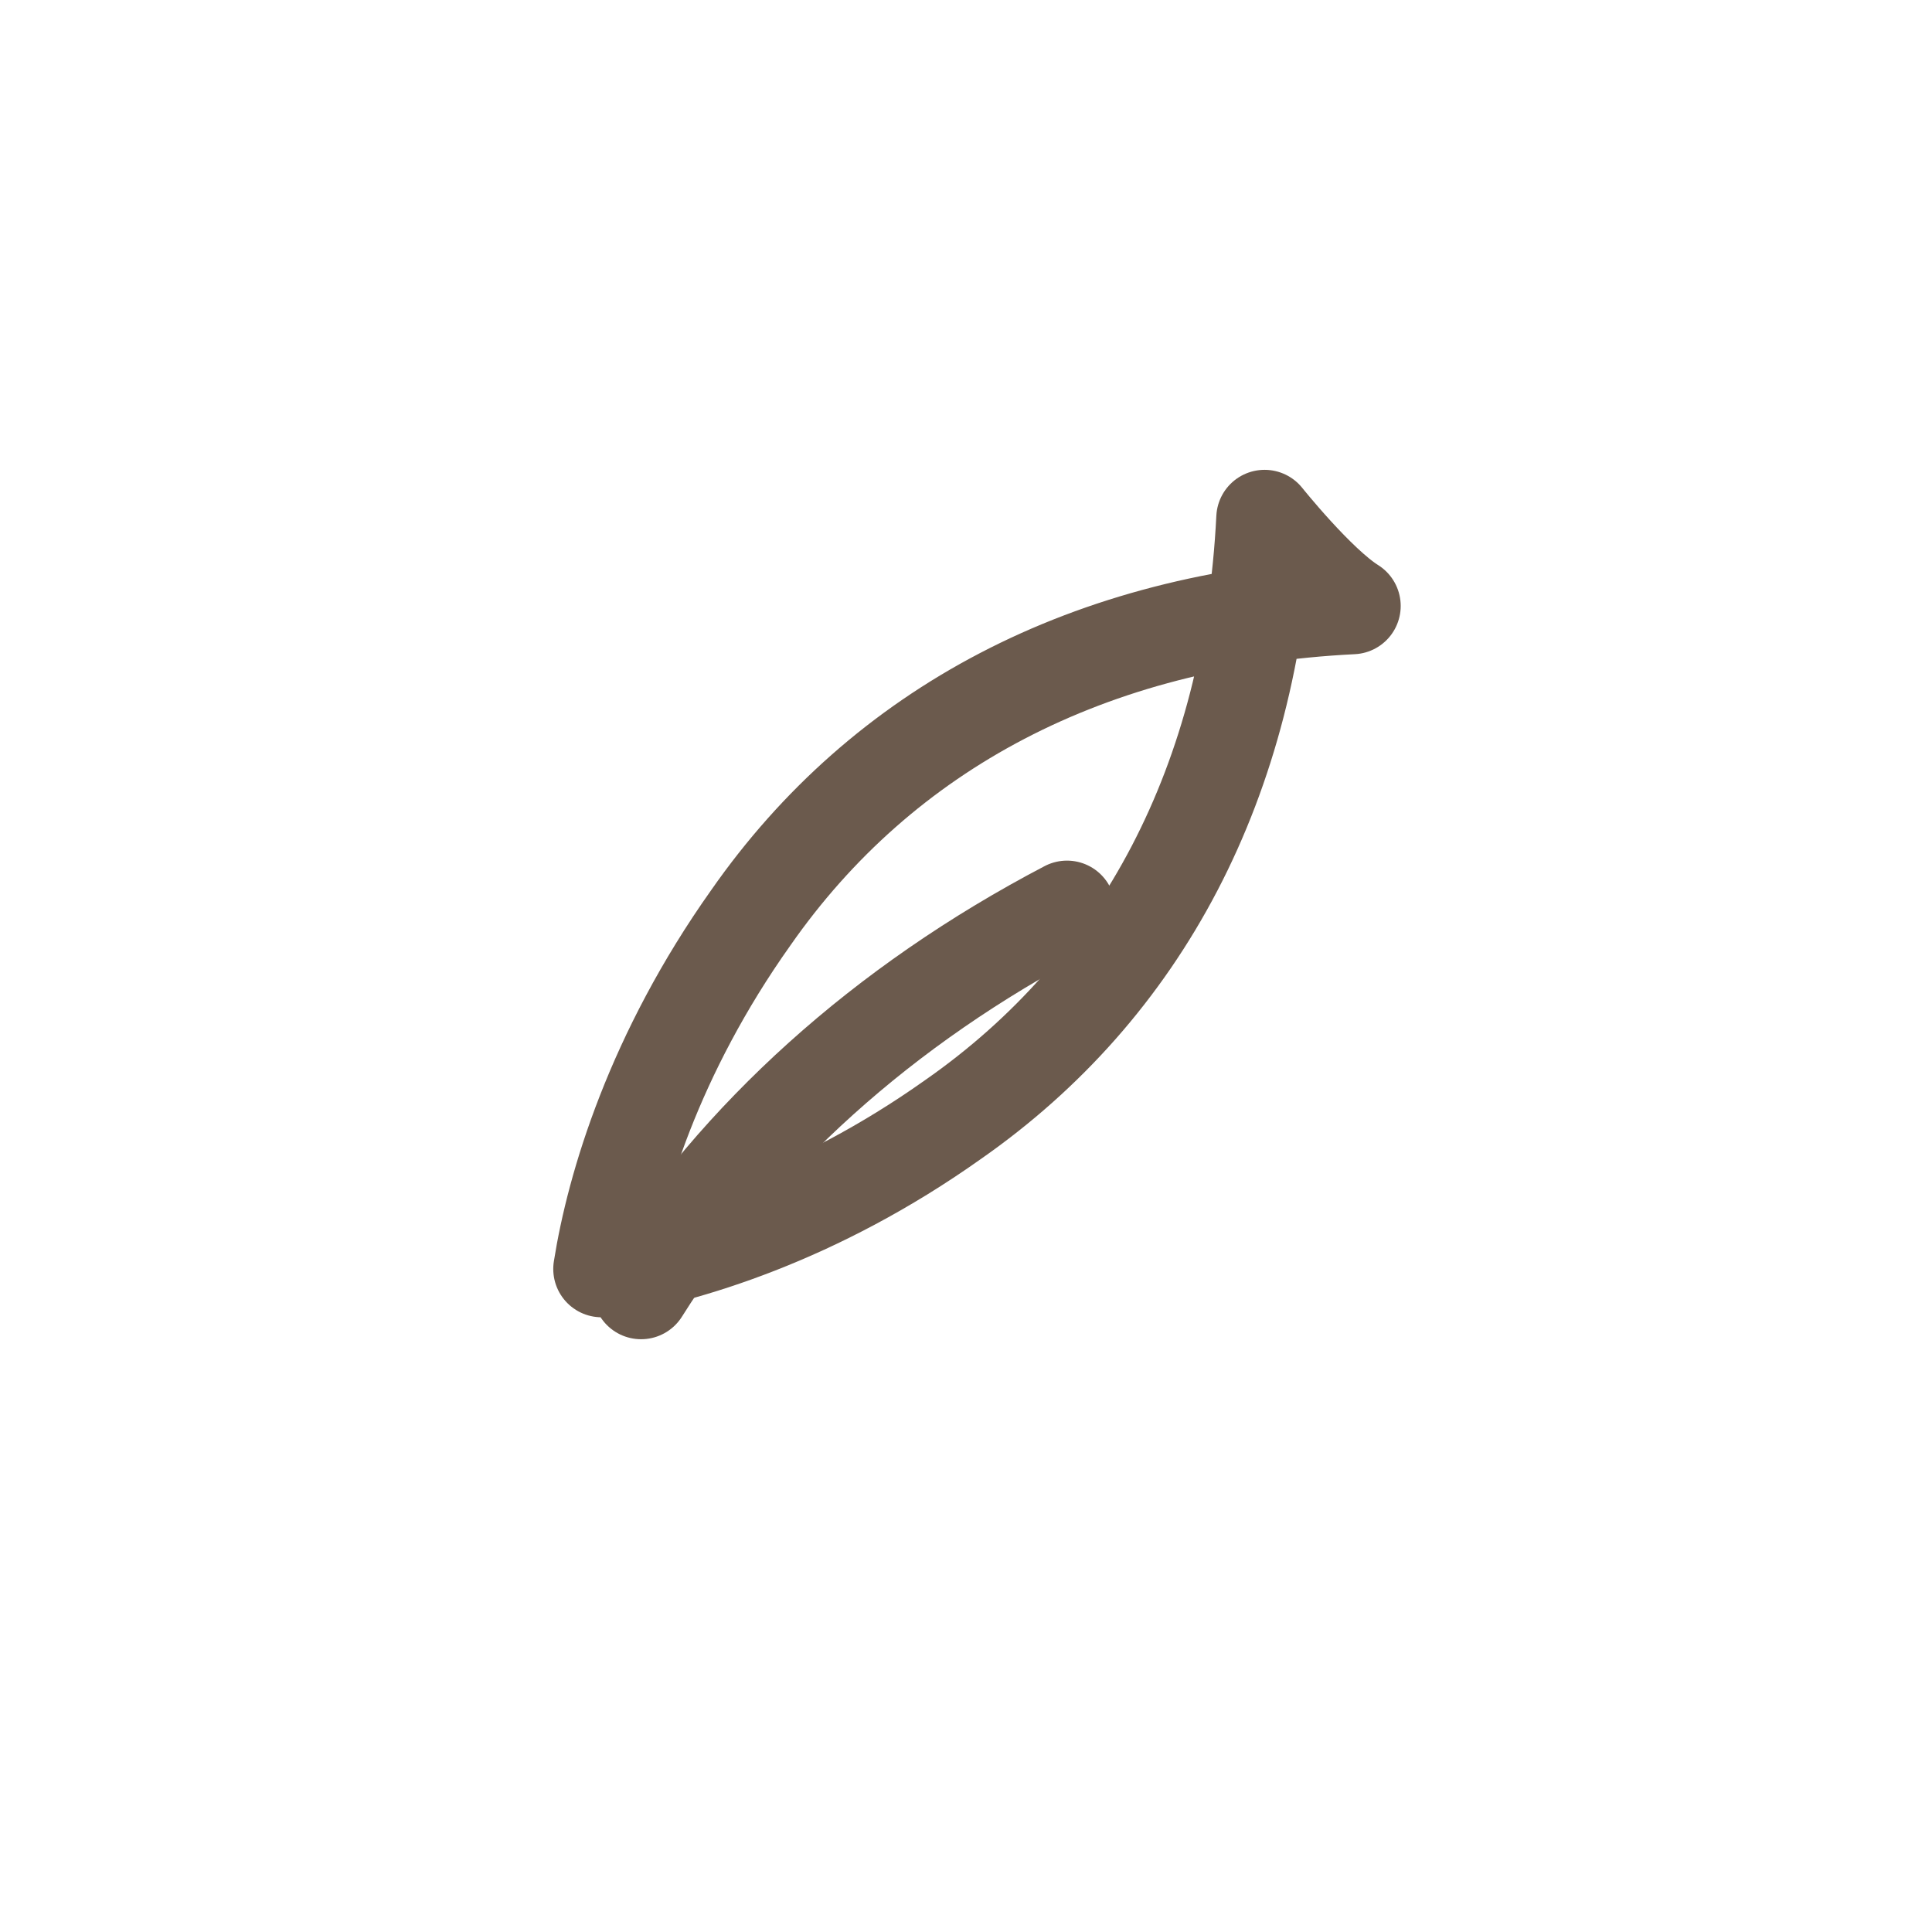
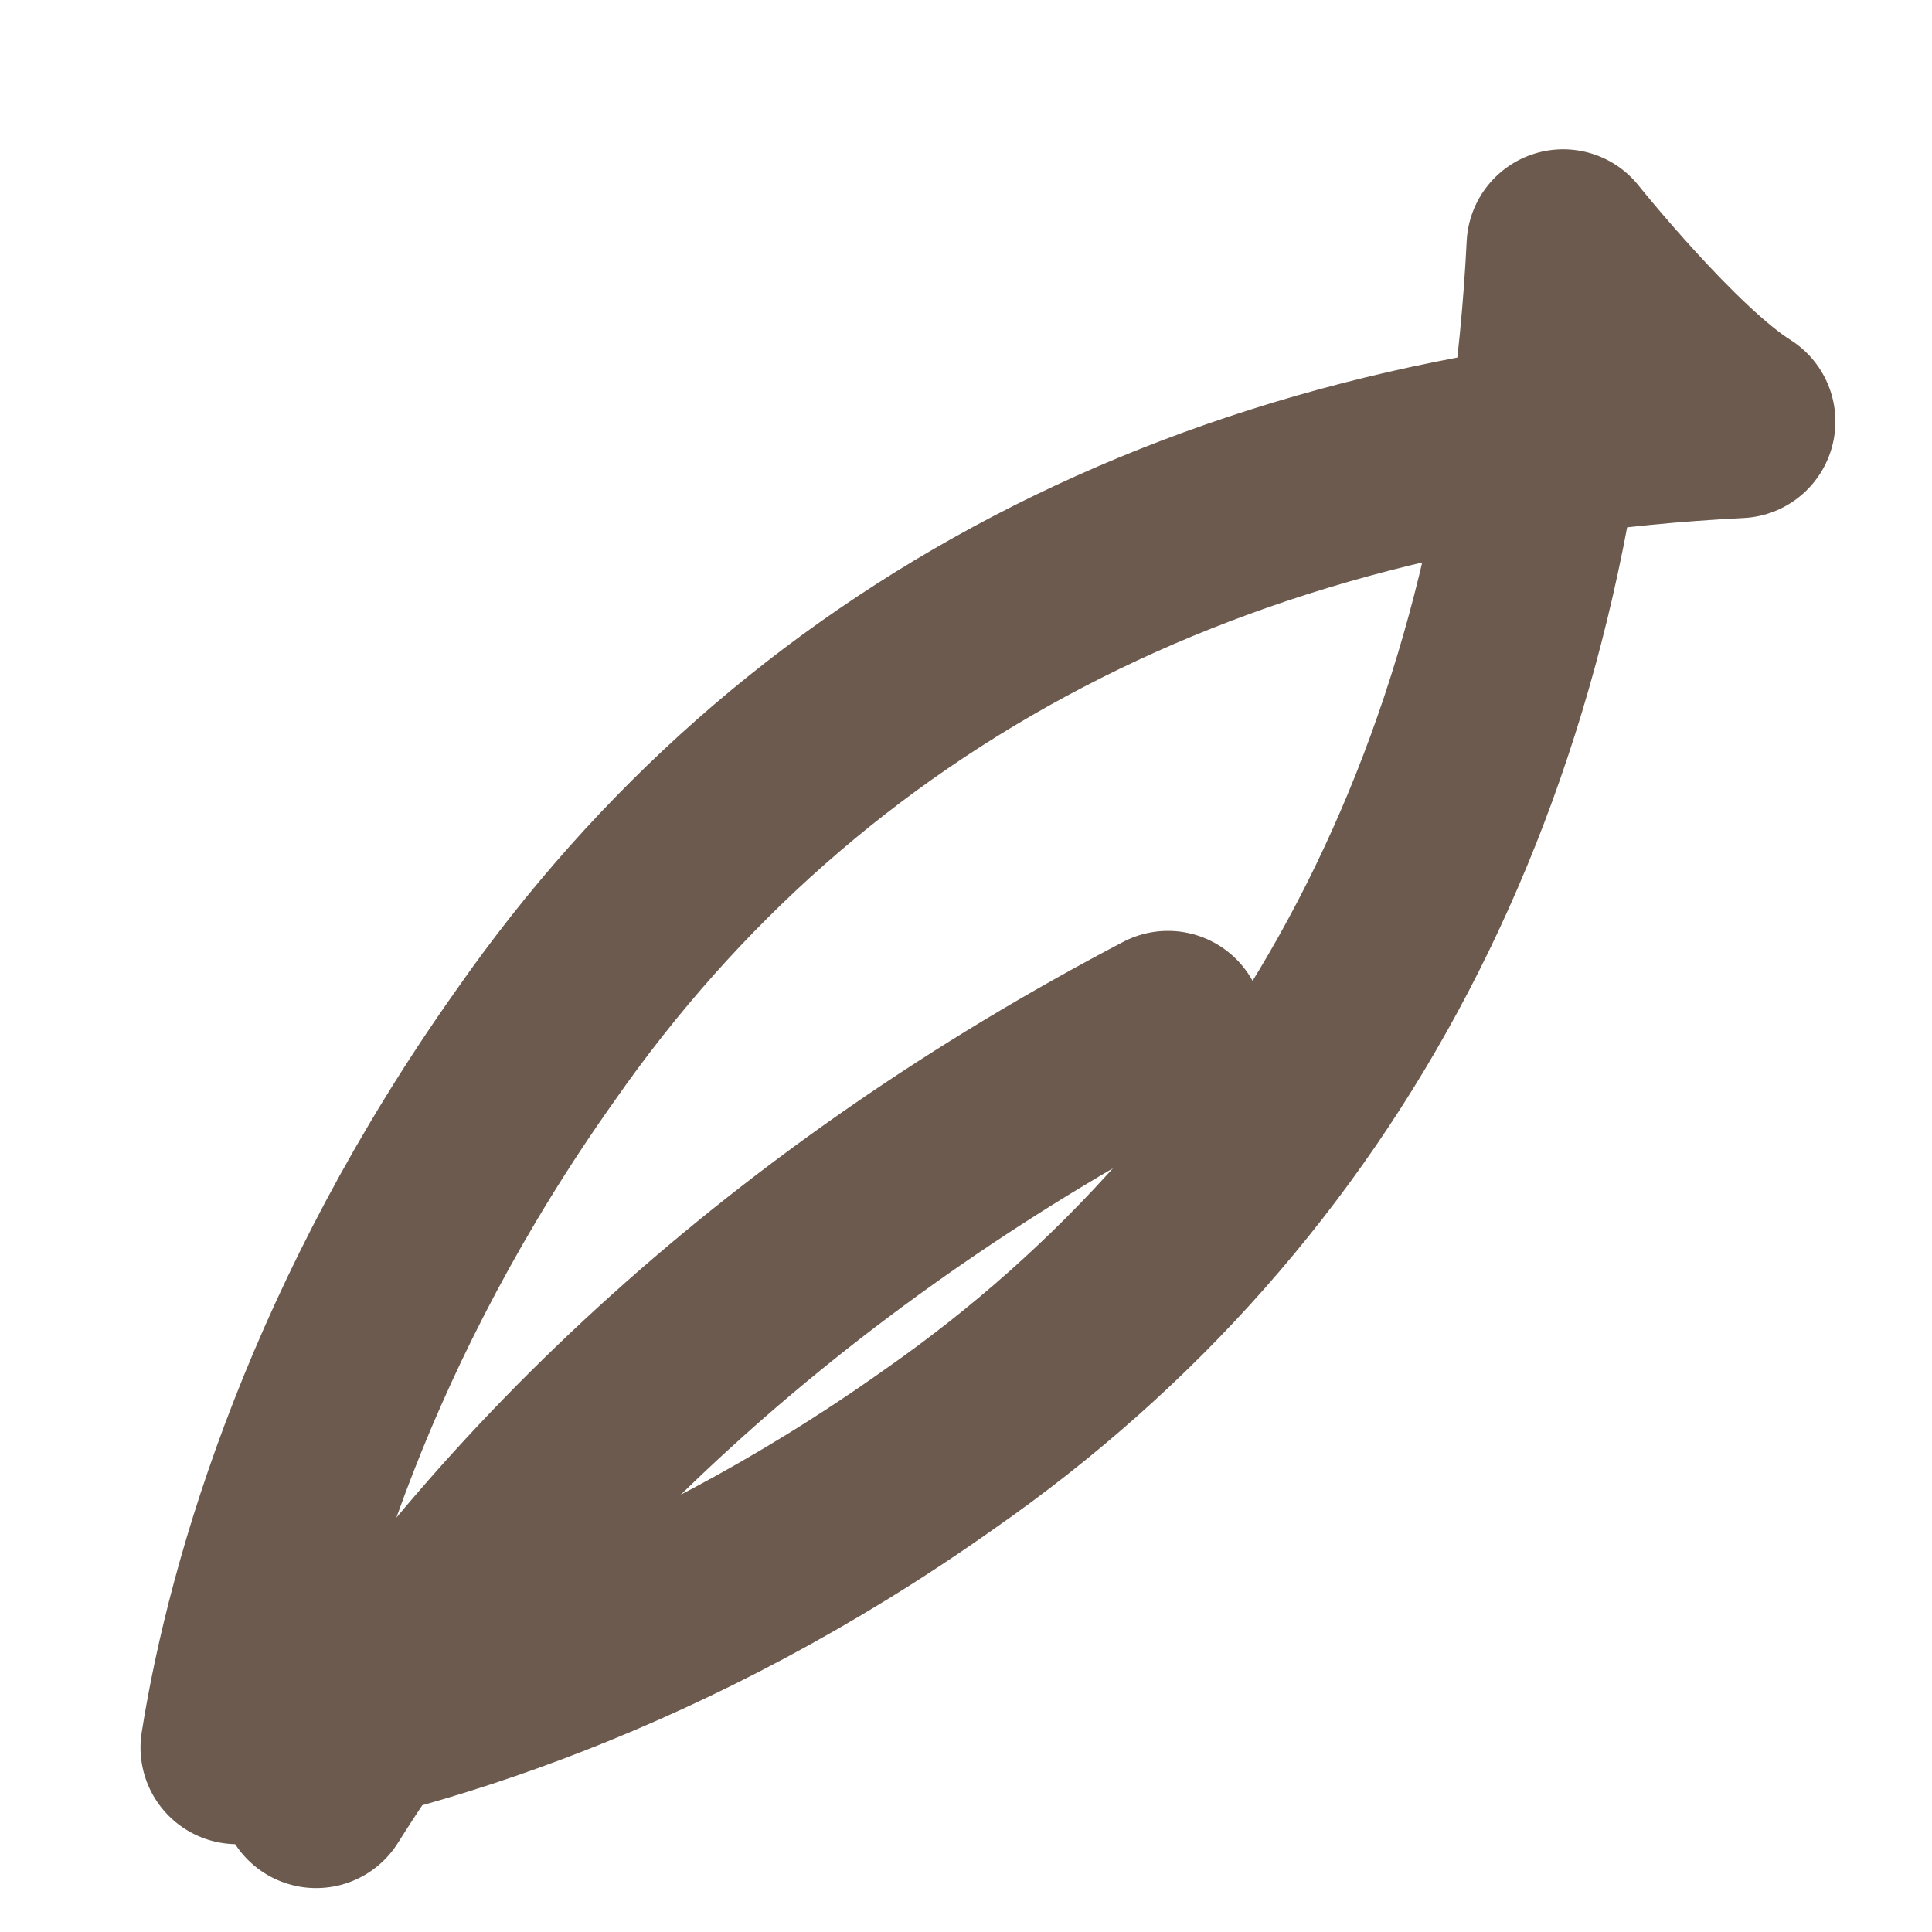
- <svg xmlns="http://www.w3.org/2000/svg" width="44" height="44" viewBox="0 0 44 44" fill="none">
+ <svg xmlns="http://www.w3.org/2000/svg" width="44" height="44" viewBox="11 9 22 22" fill="none">
  <path d="M30.8 13.8C24.8 14.1 20.1 16.6 17.1 20.9C14.9 24 14 27 13.7 28.9C15.6 28.6 18.6 27.7 21.7 25.5C26 22.5 28.5 17.8 28.8 11.8C28.8 11.8 30 13.3 30.8 13.8Z" stroke="#6B5A4D" stroke-width="2.2" stroke-linecap="round" stroke-linejoin="round" />
  <path d="M14.6 29.4C16.8 25.9 20.1 22.9 24.3 20.7" stroke="#6B5A4D" stroke-width="2.2" stroke-linecap="round" />
</svg>
